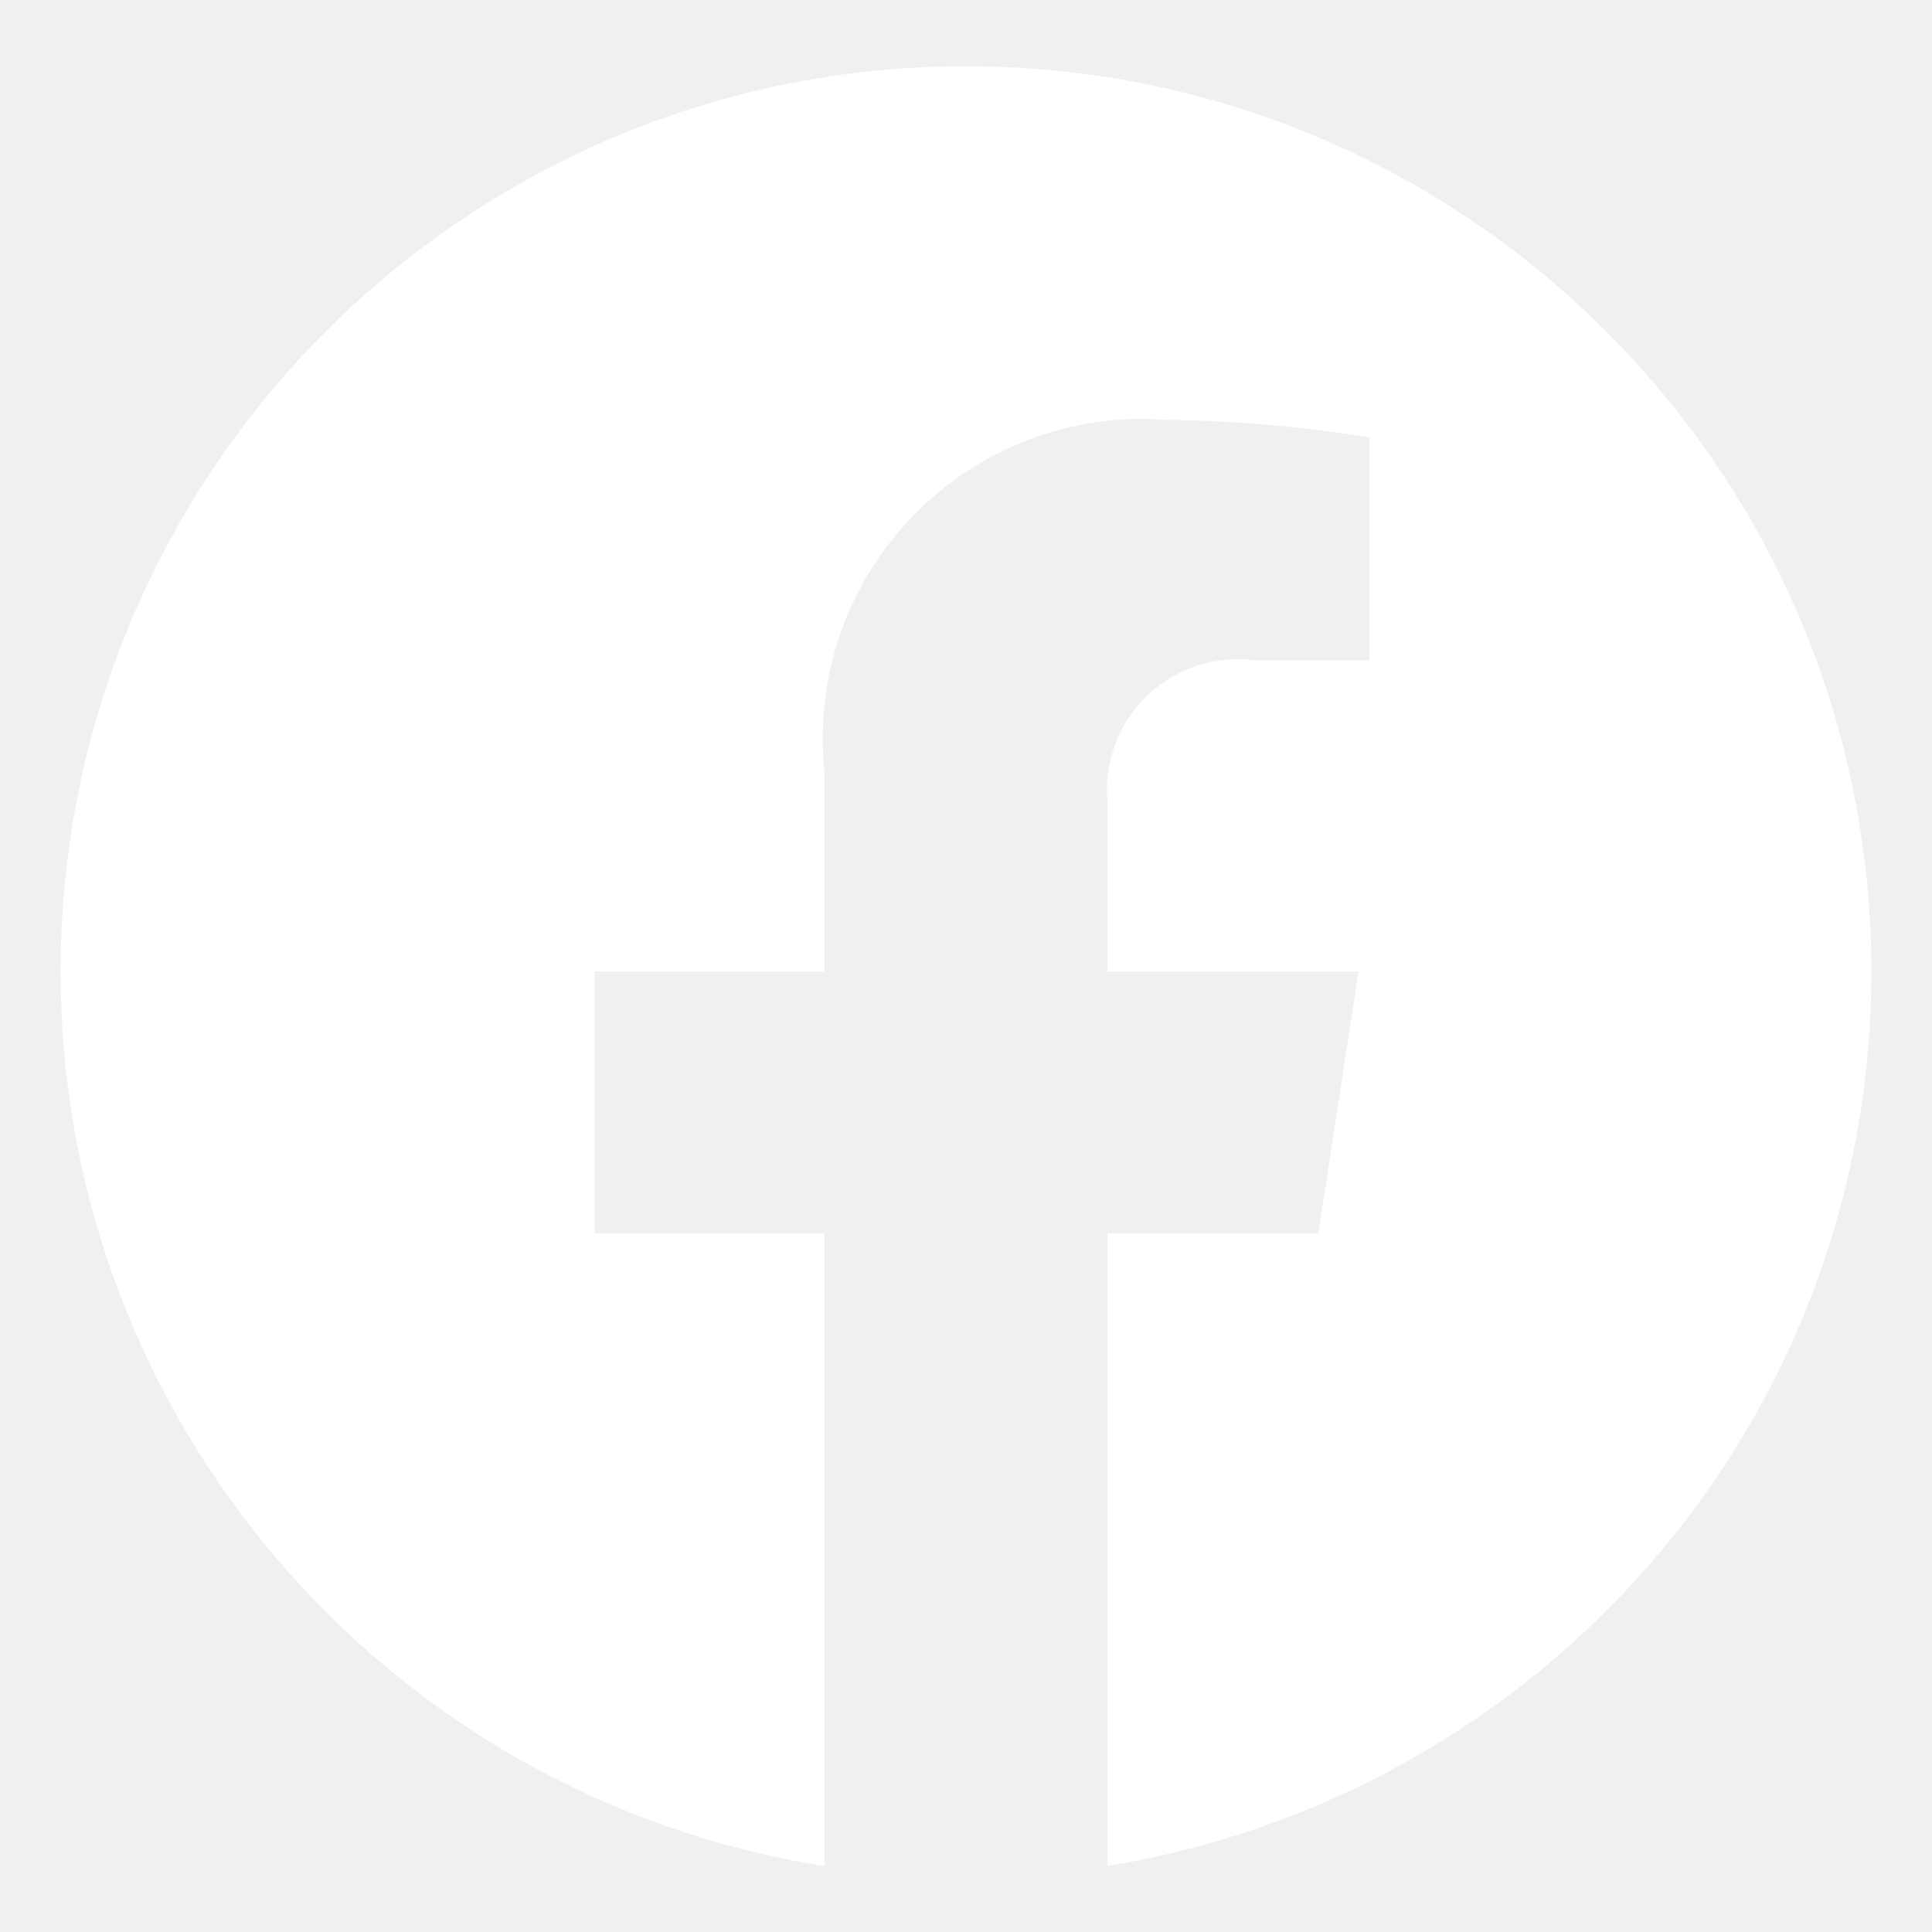
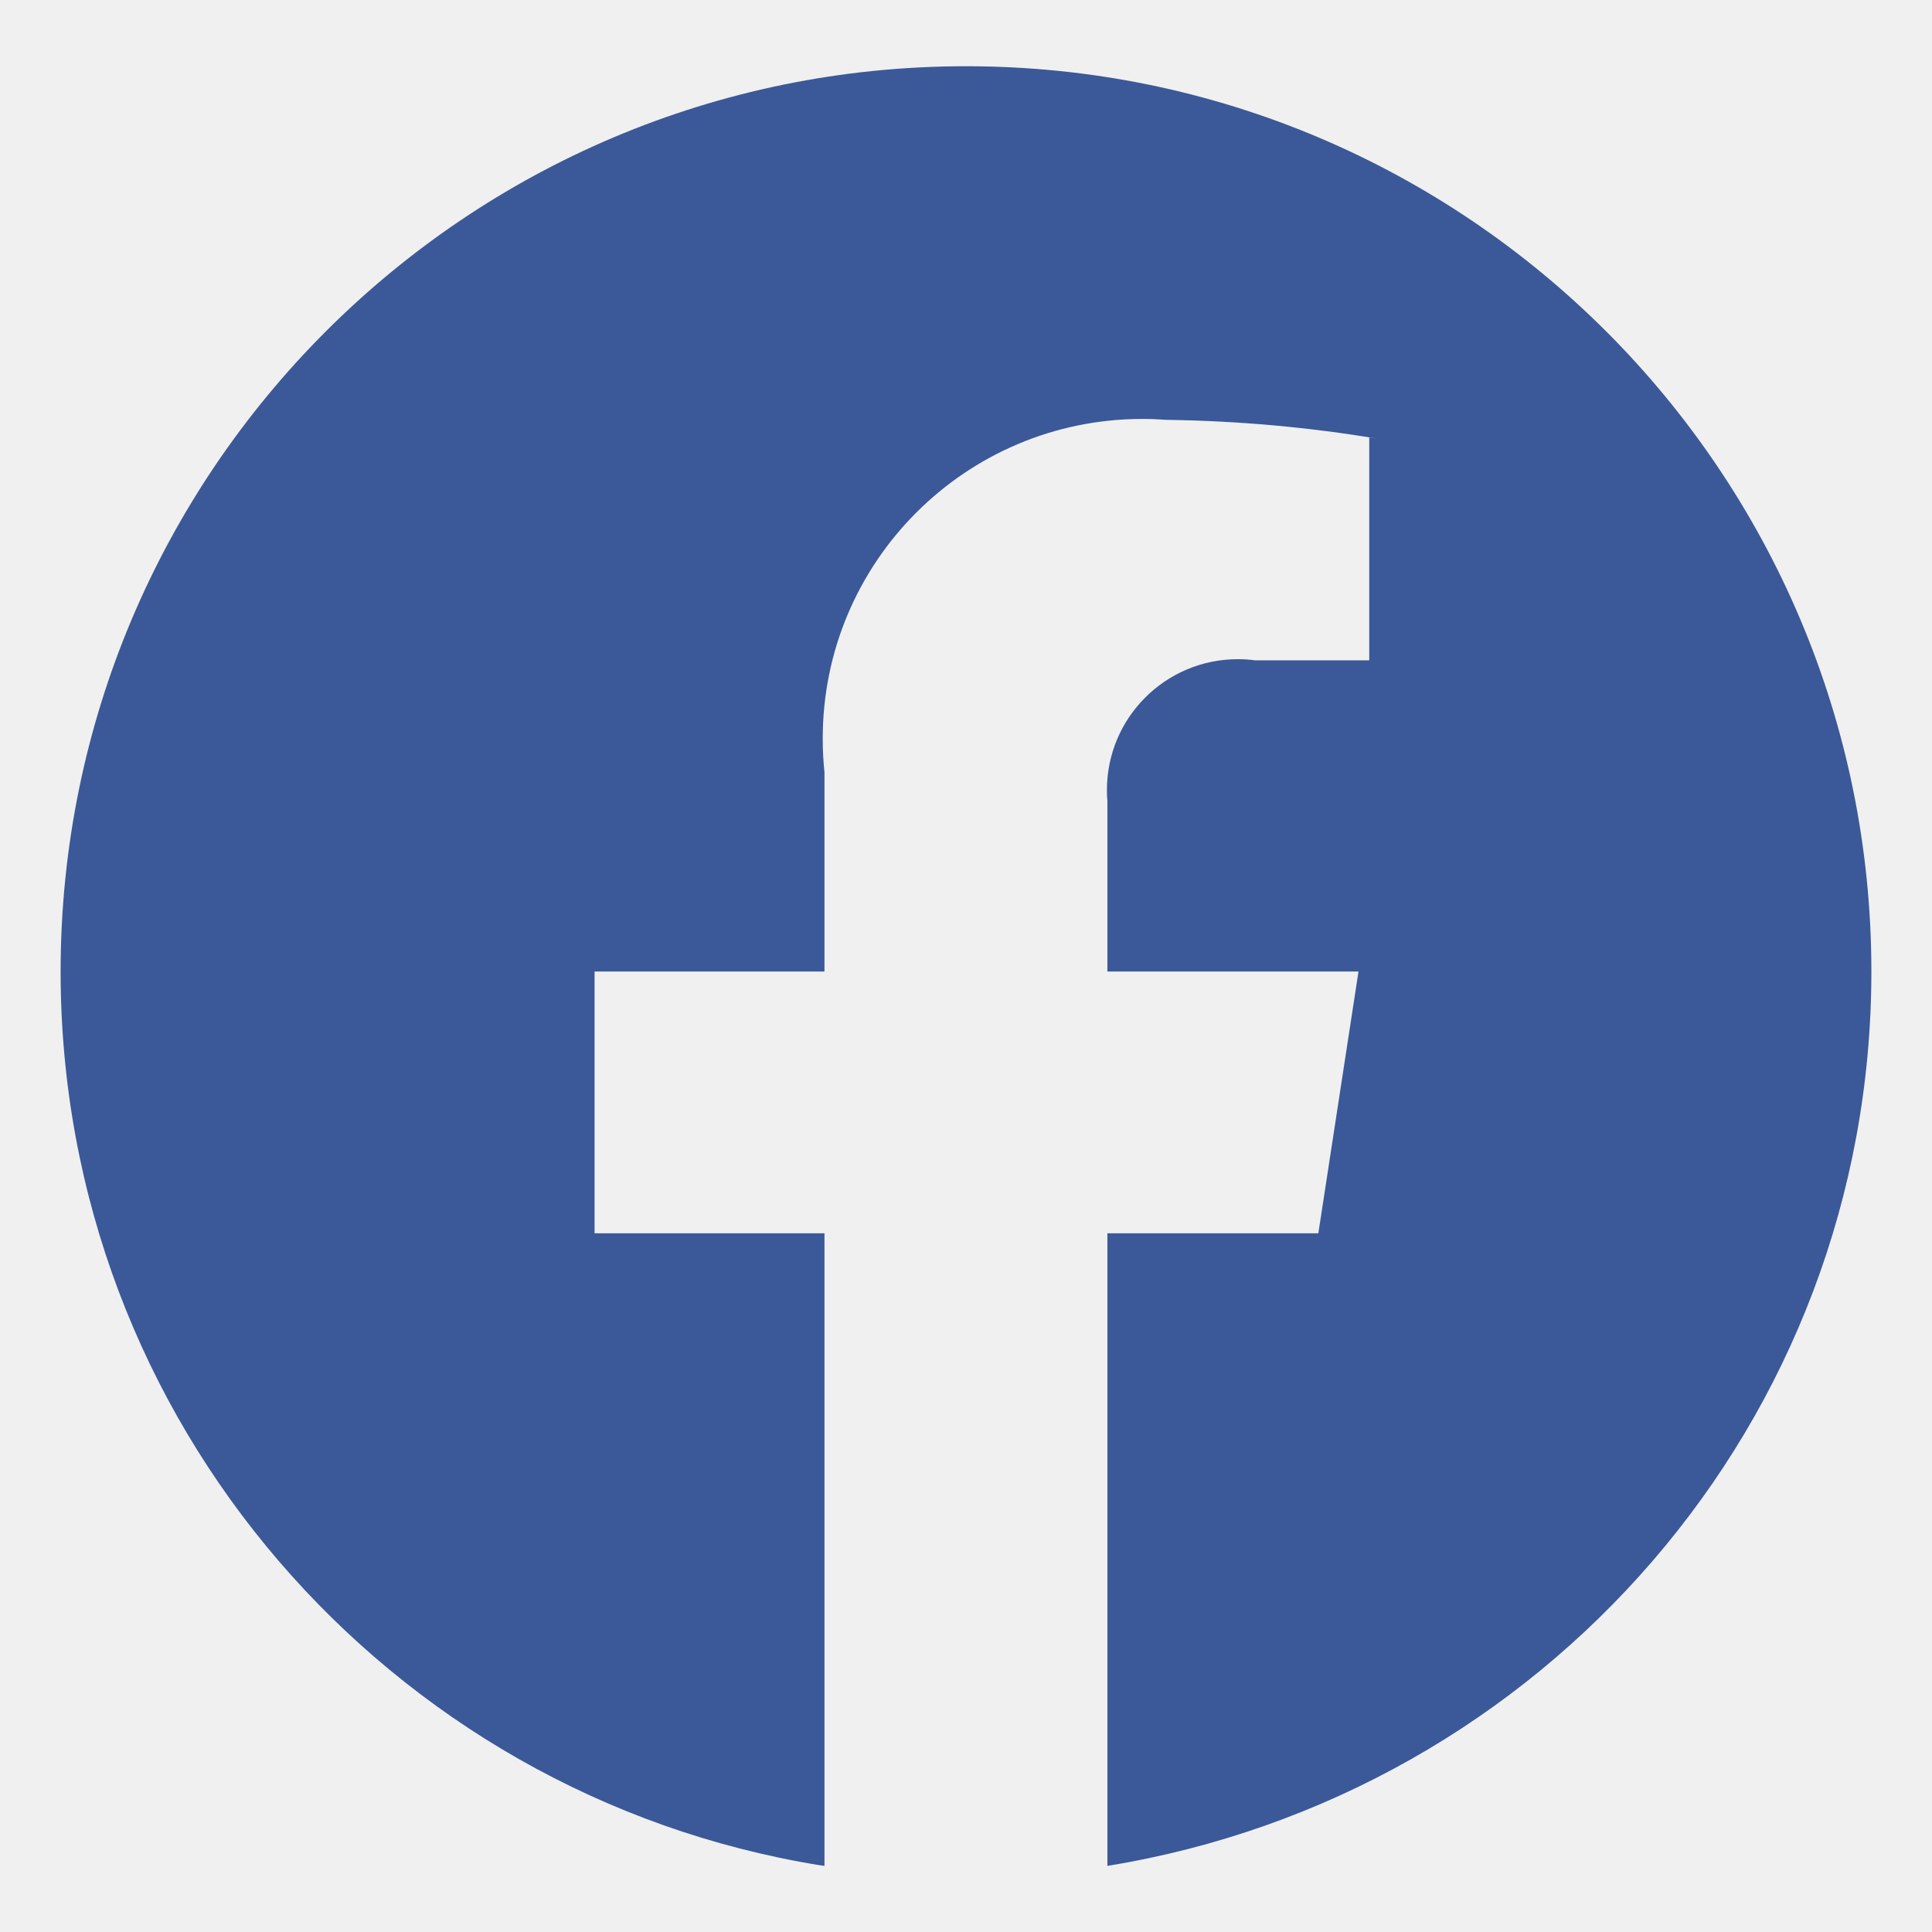
- <svg xmlns="http://www.w3.org/2000/svg" fill="#ffffff" width="64px" height="64px" viewBox="0 0 32 32" version="1.1">
+ <svg xmlns="http://www.w3.org/2000/svg" fill="#3b5998" width="64px" height="64px" viewBox="0 0 32 32" version="1.1">
  <g id="SVGRepo_bgCarrier" stroke-width="0" />
  <g id="SVGRepo_tracerCarrier" stroke-linecap="round" stroke-linejoin="round" />
  <g id="SVGRepo_iconCarrier">
    <path d="M30.996 16.091c-0.001-8.281-6.714-14.994-14.996-14.994s-14.996 6.714-14.996 14.996c0 7.455 5.44 13.639 12.566 14.8l0.086 0.012v-10.478h-3.808v-4.336h3.808v-3.302c-0.019-0.167-0.029-0.361-0.029-0.557 0-2.923 2.37-5.293 5.293-5.293 0.141 0 0.281 0.006 0.42 0.016l-0.018-0.001c1.199 0.017 2.359 0.123 3.491 0.312l-0.134-0.019v3.69h-1.892c-0.086-0.012-0.185-0.019-0.285-0.019-1.197 0-2.168 0.97-2.168 2.168 0 0.068 0.003 0.135 0.009 0.202l-0.001-0.009v2.812h4.159l-0.665 4.336h-3.494v10.478c7.213-1.174 12.653-7.359 12.654-14.814v-0z" />
  </g>
</svg>
